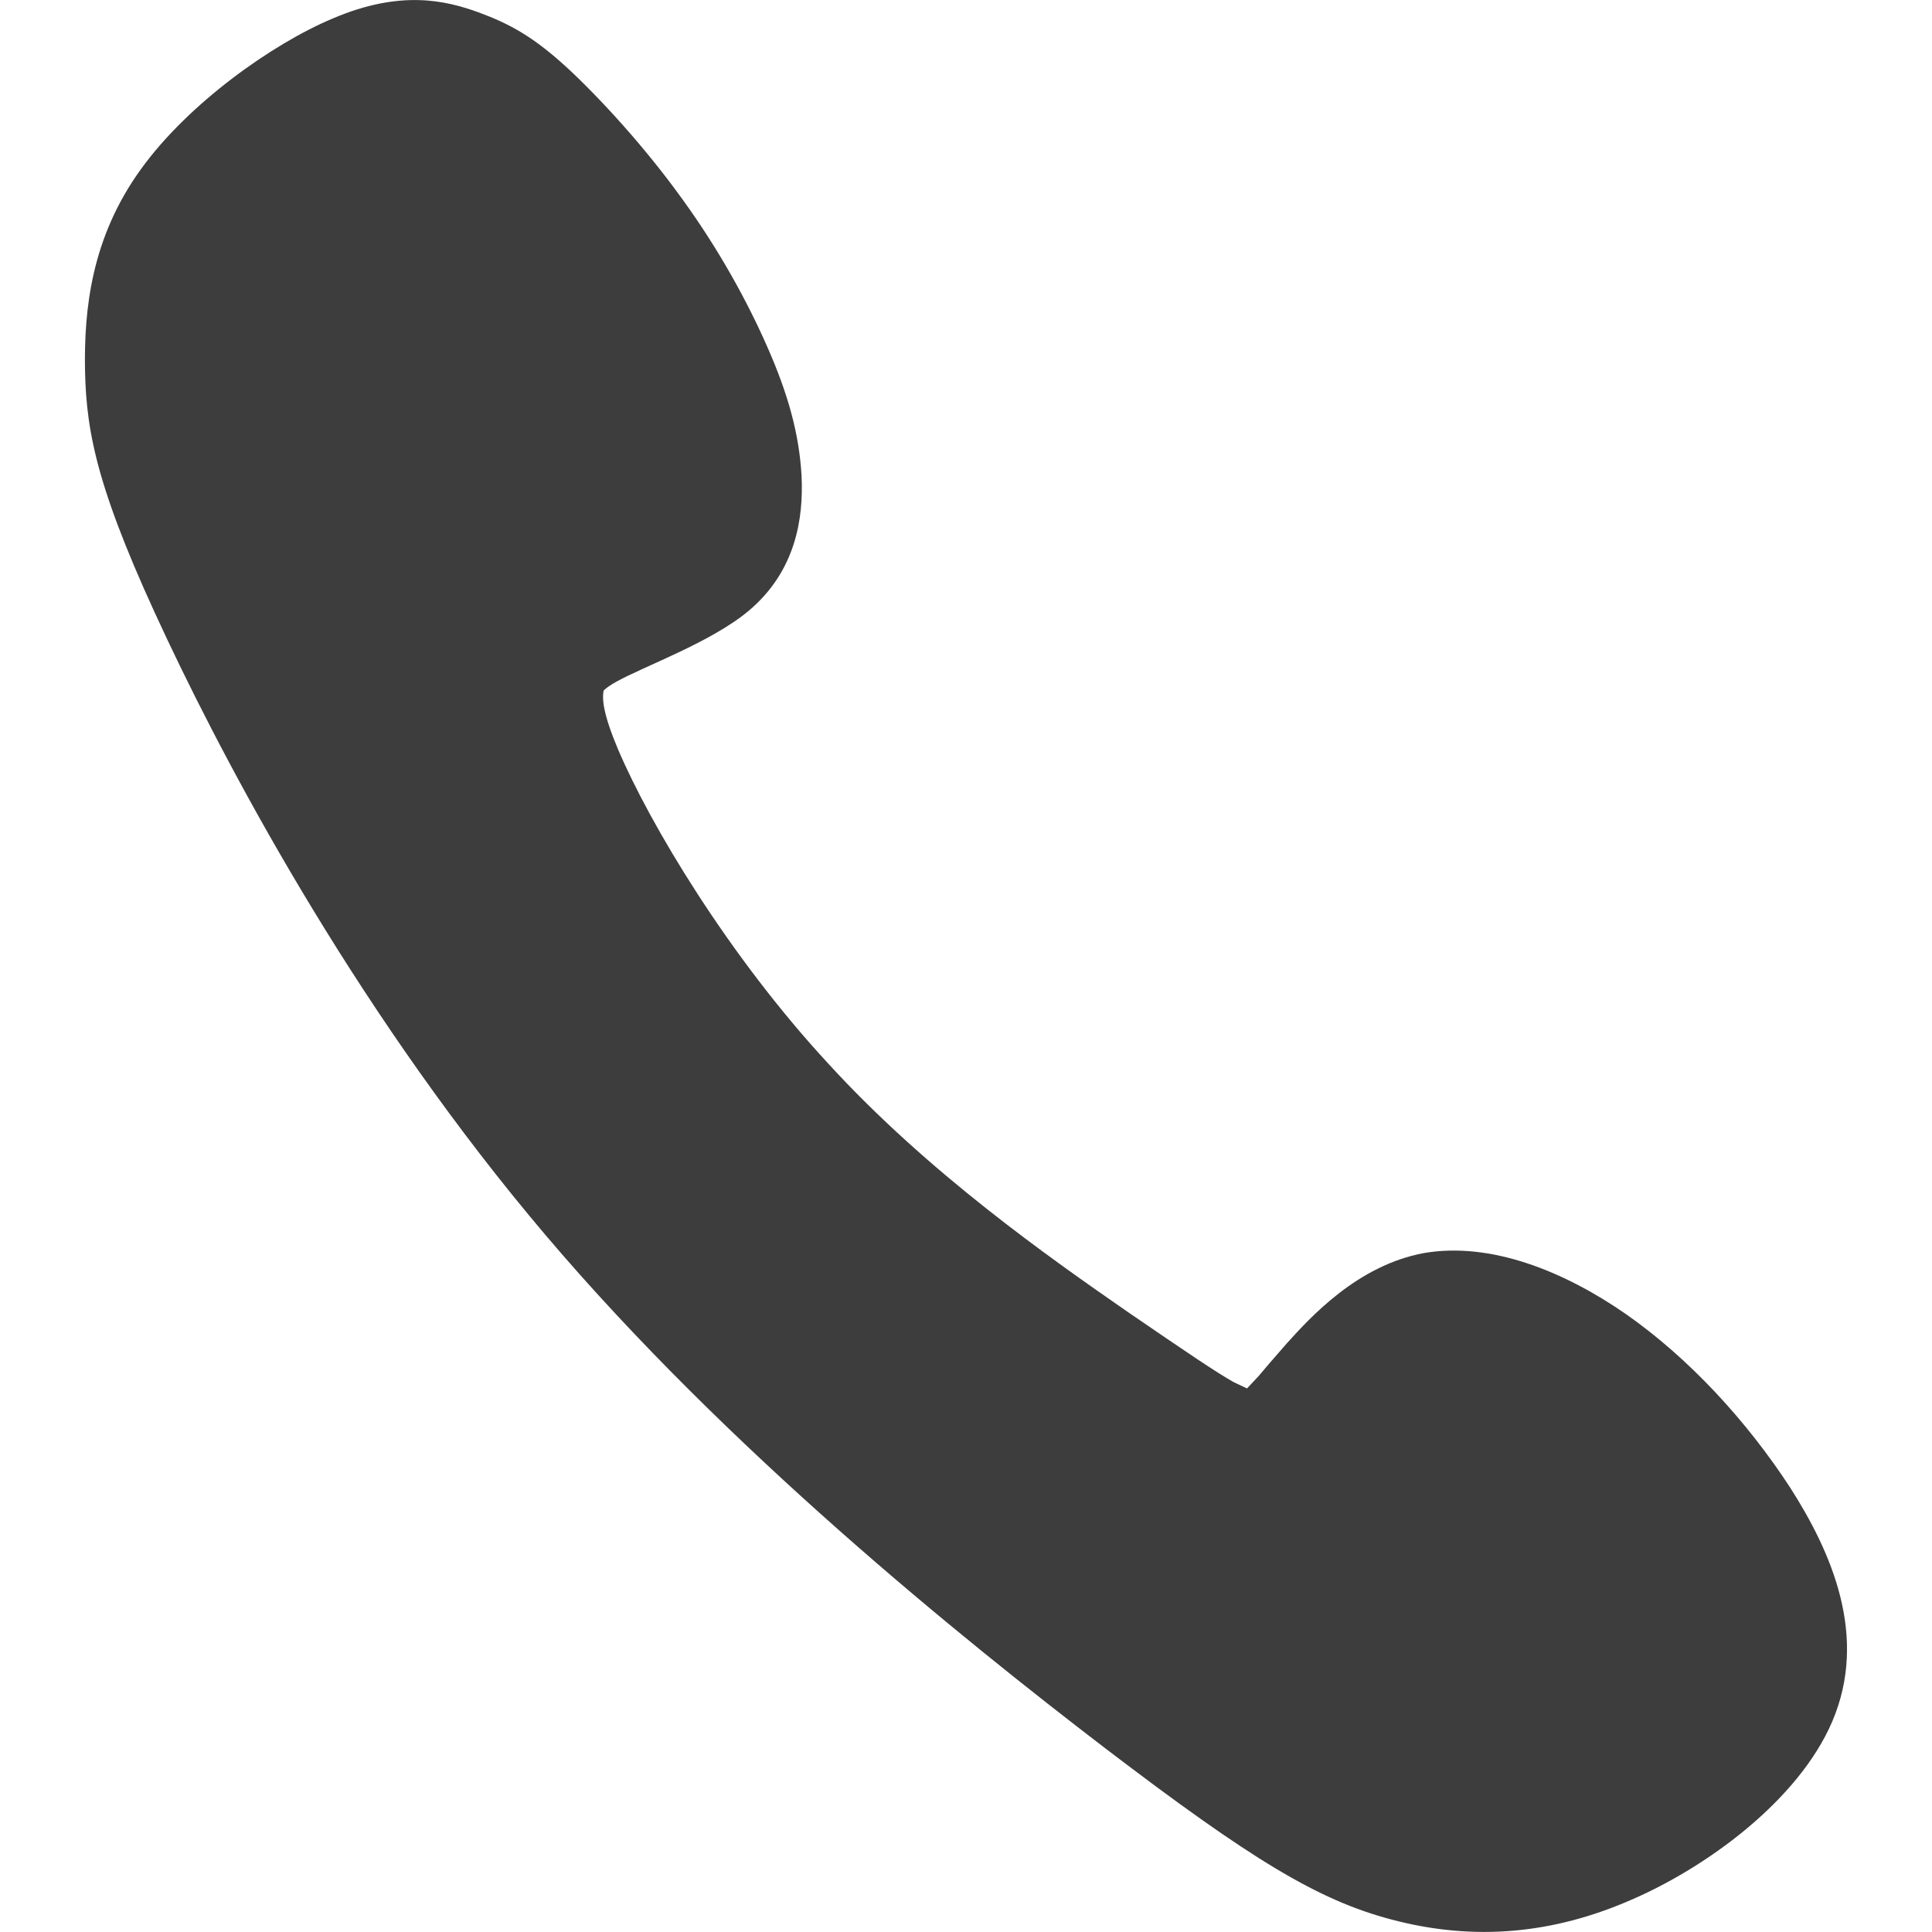
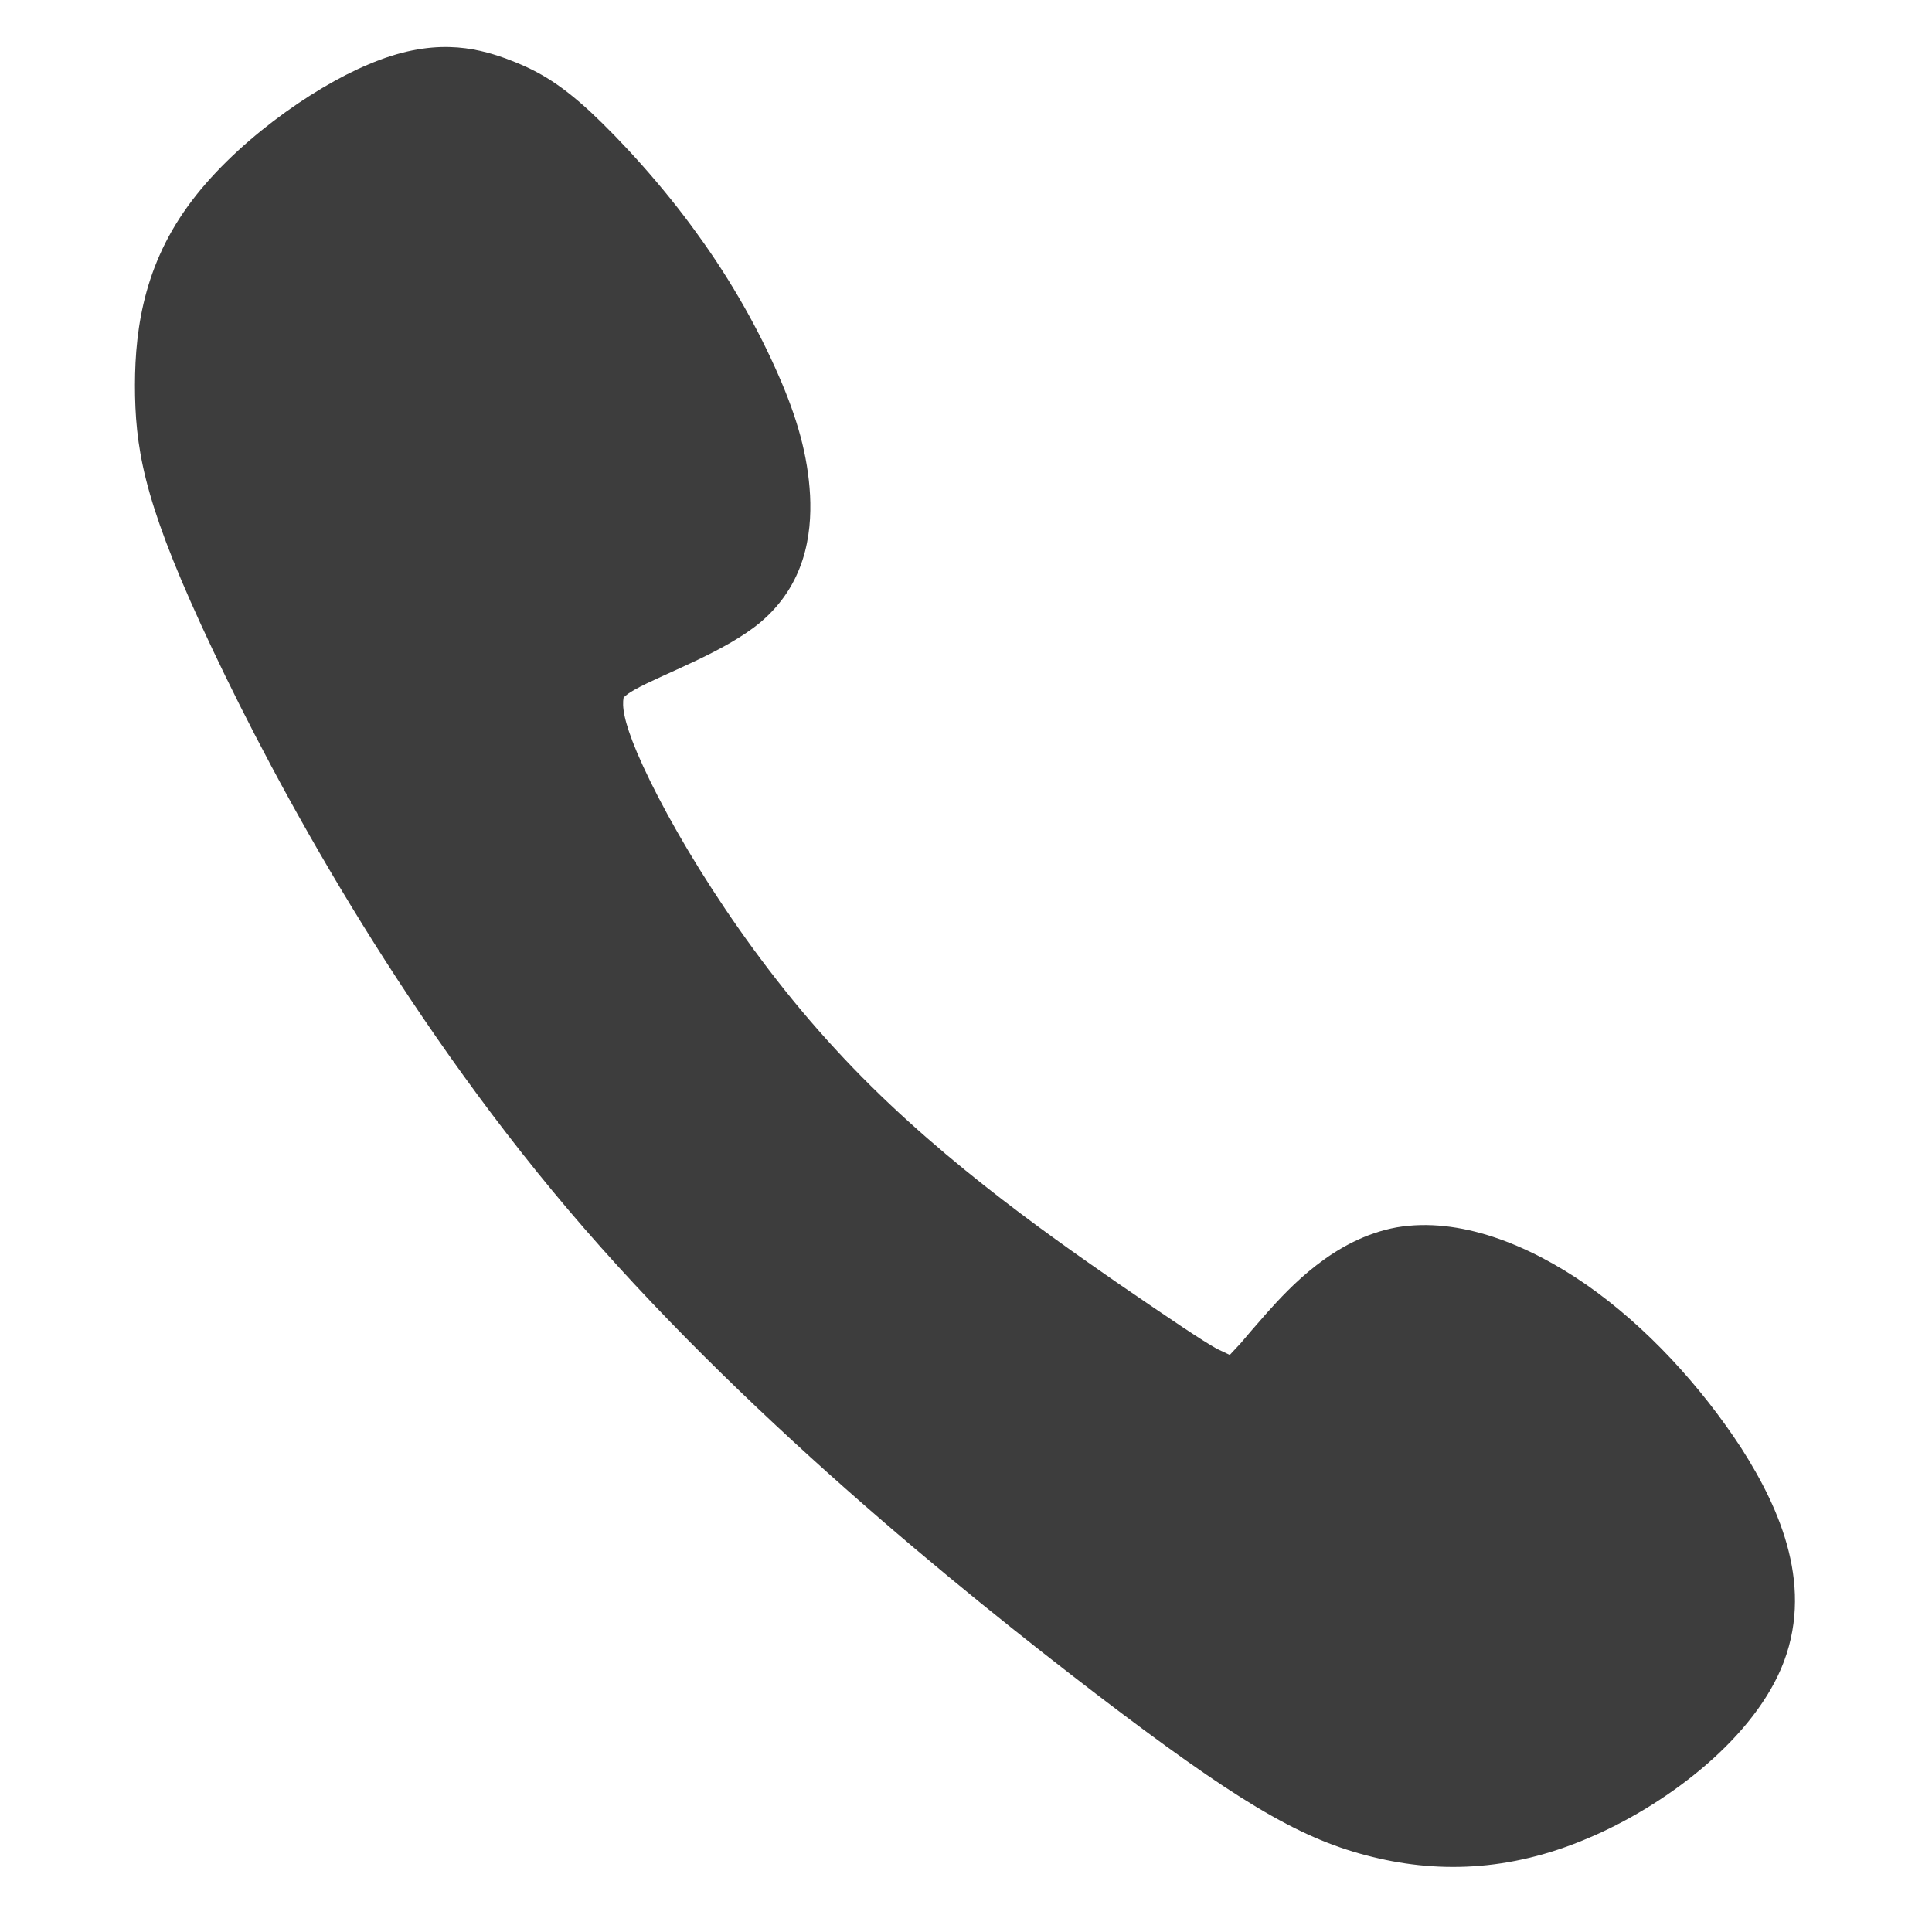
- <svg xmlns="http://www.w3.org/2000/svg" width="28px" height="28px" viewBox="0 0 28 28" version="1.1">
+ <svg xmlns="http://www.w3.org/2000/svg" width="25px" height="25px" viewBox="0 0 25 25" version="1.1">
  <defs />
  <g id="Page-1" stroke="none" stroke-width="1" fill="none" fill-rule="evenodd">
-     <g id="phone" transform="translate(1, 0)" fill="#3D3D3D">
-       <path d="M19.17,27.82 C18.101,27.54 17.128,26.946 15.029,25.346 C12.913,23.727 9.532,20.996 6.904,17.897 C4.275,14.797 2.416,11.366 1.422,9.264 C0.426,7.157 0.252,6.31 0.232,5.367 C0.217,4.488 0.321,3.445 1.046,2.447 C1.727,1.504 2.94,0.638 3.822,0.268 C4.803,-0.151 5.457,0.006 5.933,0.178 C6.389,0.346 6.733,0.533 7.234,0.995 C7.704,1.432 8.35,2.137 8.88,2.874 C9.417,3.611 9.838,4.381 10.125,5.038 C10.417,5.701 10.583,6.283 10.617,6.9 C10.646,7.513 10.534,8.277 9.851,8.852 C9.299,9.314 8.332,9.654 7.918,9.888 C7.837,9.935 7.79,9.967 7.748,10.008 C7.724,10.137 7.744,10.354 7.955,10.855 C8.416,11.94 9.554,13.849 11.008,15.419 C12.446,16.991 14.207,18.225 15.336,19.008 C16.22,19.614 16.637,19.895 16.881,20.032 L17.073,20.122 L17.24,19.944 C17.326,19.841 17.449,19.697 17.646,19.473 C17.989,19.093 18.672,18.338 19.638,18.16 C20.605,17.994 21.67,18.424 22.563,19.044 C23.479,19.684 24.319,20.598 24.946,21.562 C25.546,22.5 26.079,23.716 25.555,24.948 C25.066,26.092 23.725,27.079 22.58,27.56 C21.369,28.075 20.237,28.103 19.17,27.82 L19.17,27.82 Z" id="Shape" />
+     <g id="phone" transform="translate(1.552465, 0.607422)" fill="#3D3D3D">
+       <path d="M16.124,23.4 C15.226,23.165 14.406,22.665 12.641,21.32 C10.862,19.957 8.018,17.66 5.807,15.054 C3.596,12.446 2.032,9.56 1.196,7.792 C0.358,6.02 0.212,5.307 0.195,4.515 C0.182,3.775 0.27,2.898 0.88,2.058 C1.452,1.265 2.473,0.536 3.215,0.226 C4.04,-0.127 4.59,0.005 4.991,0.149 C5.374,0.291 5.663,0.448 6.085,0.837 C6.48,1.205 7.024,1.797 7.469,2.418 C7.921,3.037 8.275,3.685 8.516,4.237 C8.762,4.795 8.902,5.285 8.93,5.804 C8.955,6.319 8.861,6.962 8.286,7.446 C7.822,7.834 7.008,8.12 6.66,8.317 C6.592,8.356 6.553,8.383 6.517,8.418 C6.497,8.527 6.513,8.709 6.691,9.131 C7.079,10.043 8.036,11.649 9.259,12.97 C10.469,14.291 11.95,15.329 12.899,15.988 C13.643,16.498 13.994,16.734 14.199,16.849 L14.361,16.925 L14.501,16.775 C14.573,16.689 14.677,16.568 14.843,16.379 C15.131,16.059 15.706,15.424 16.518,15.275 C17.331,15.135 18.227,15.497 18.978,16.019 C19.749,16.557 20.455,17.326 20.983,18.136 C21.487,18.925 21.936,19.948 21.495,20.984 C21.084,21.946 19.956,22.777 18.992,23.181 C17.974,23.615 17.022,23.638 16.124,23.4 L16.124,23.4 Z" id="Shape" />
    </g>
  </g>
</svg>
